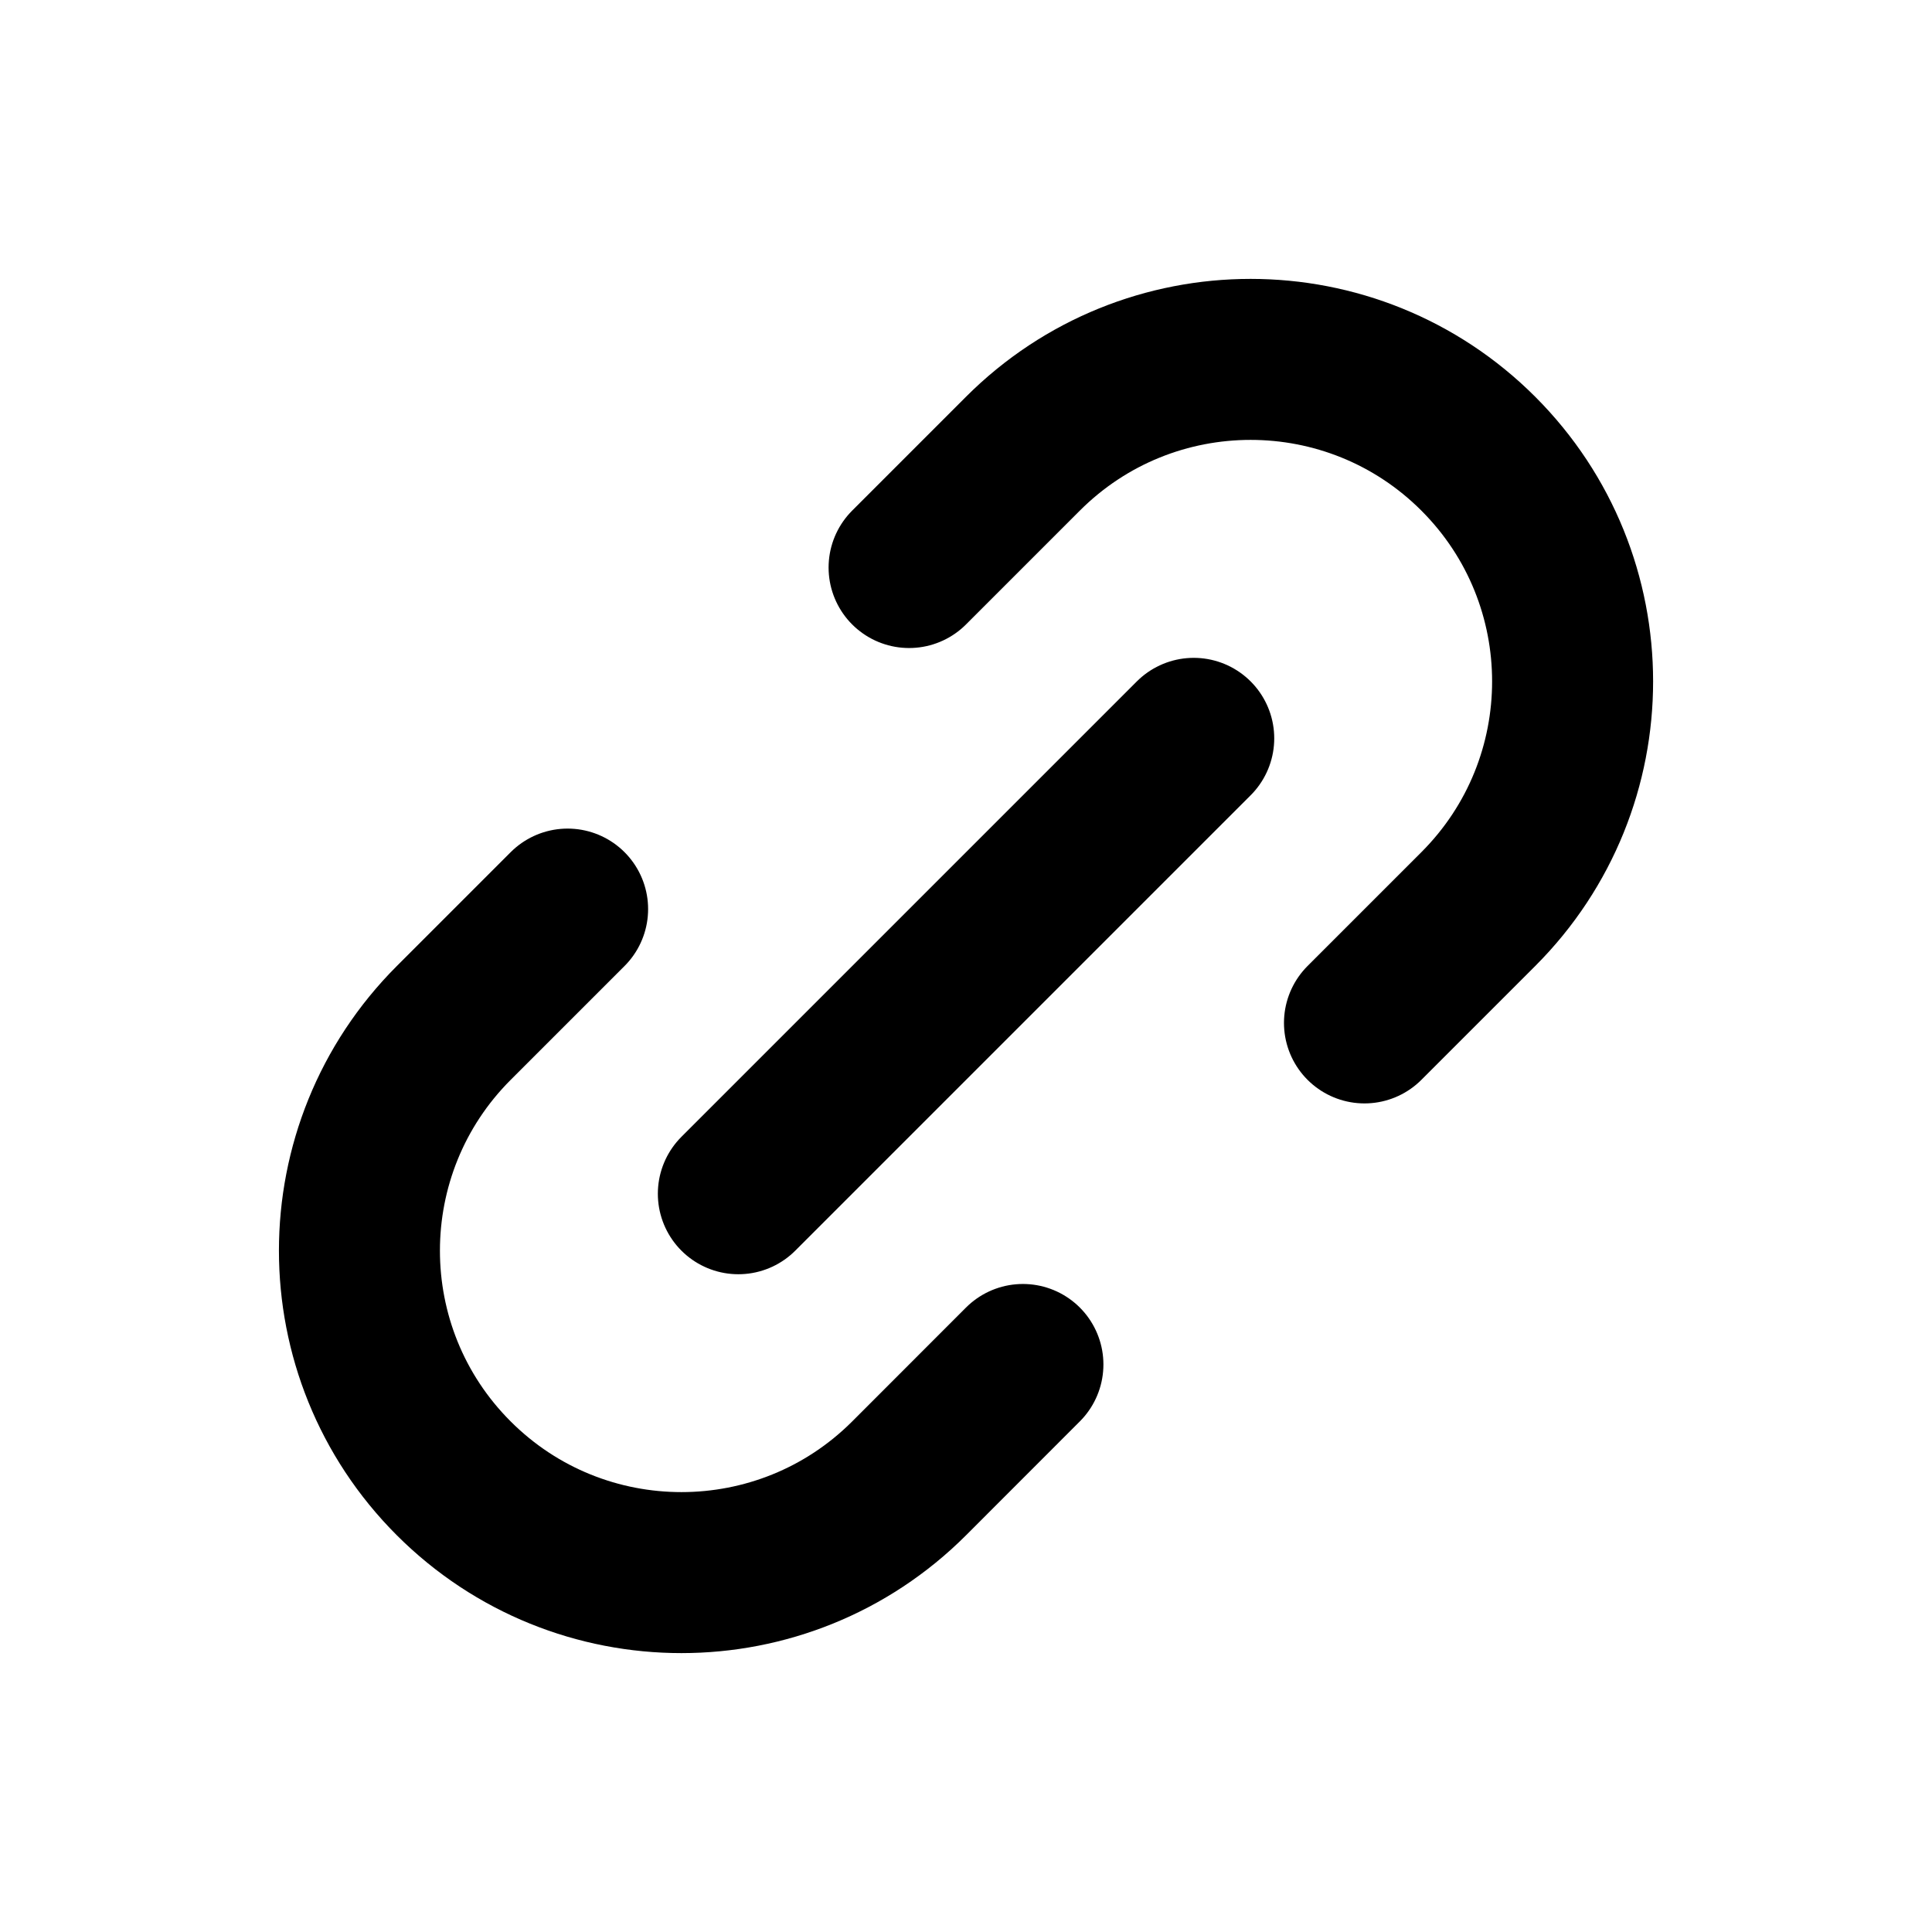
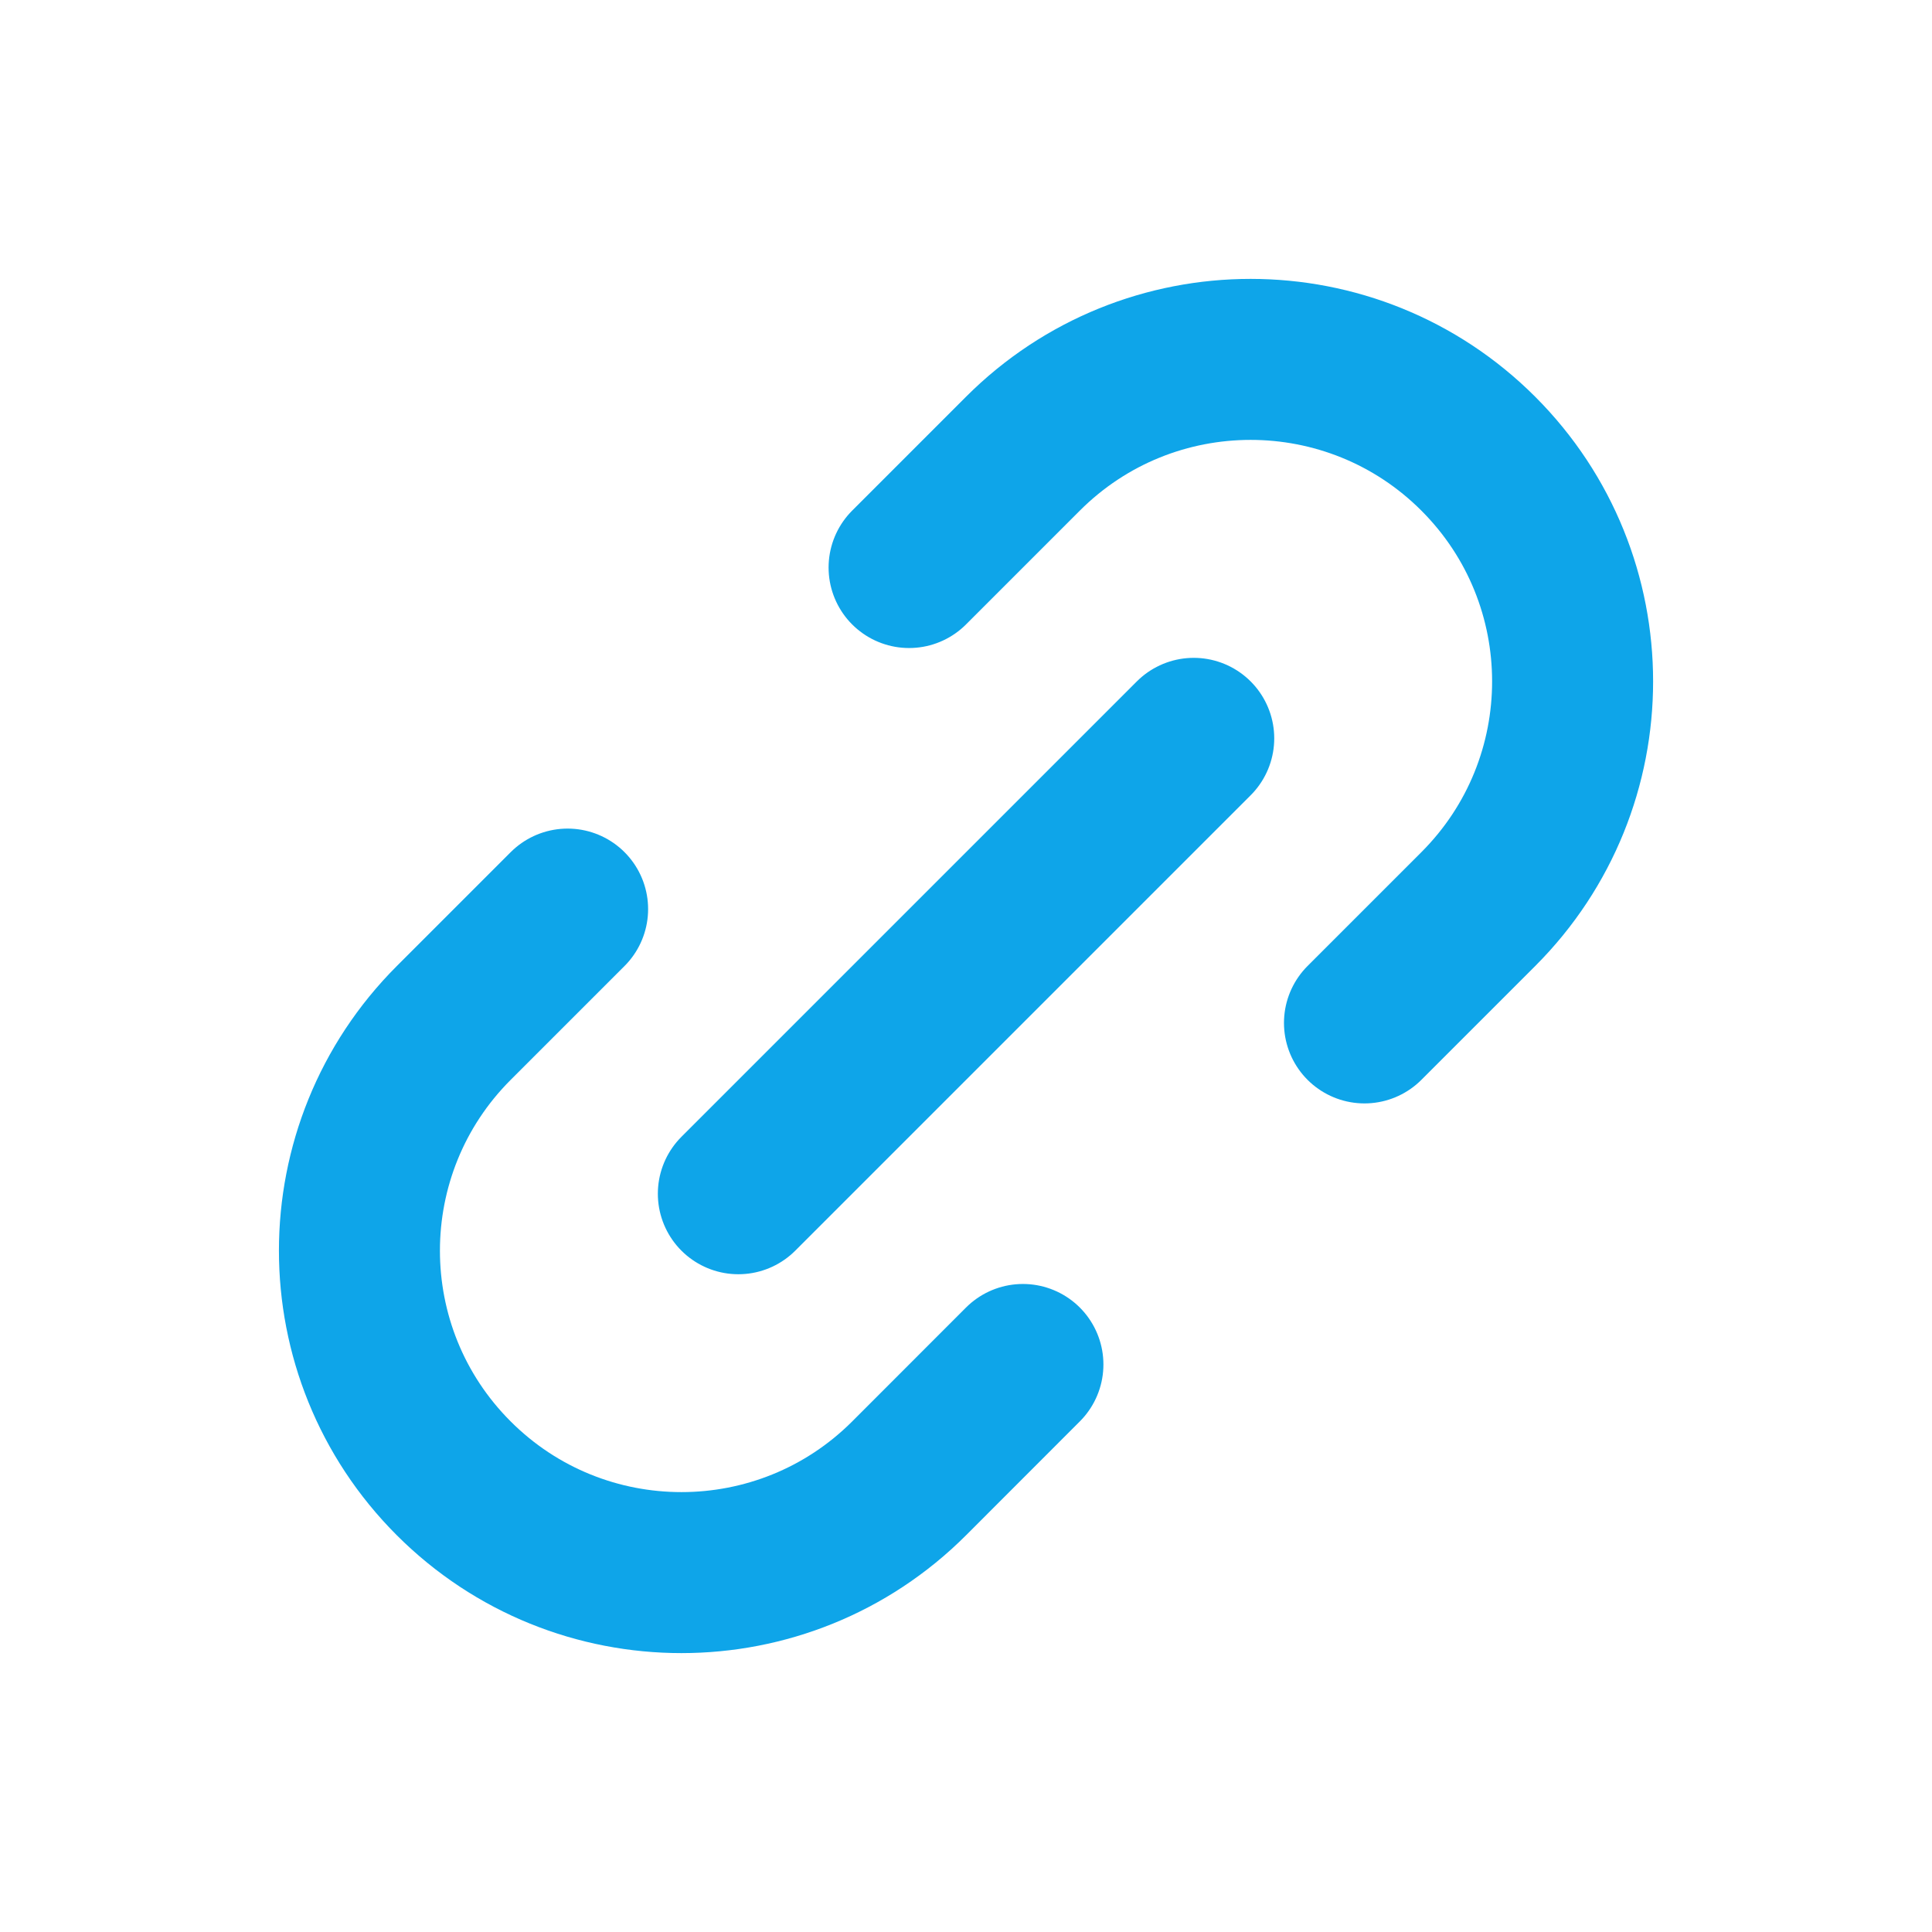
- <svg xmlns="http://www.w3.org/2000/svg" width="800px" height="800px" viewBox="0 0 24 24" fill="none">
+ <svg xmlns="http://www.w3.org/2000/svg" width="32px" height="32px" viewBox="0 0 24 24" fill="none">
  <g id="Interface / Link">
-     <path id="Vector" d="M9.172 14.829L14.829 9.172M7.051 11.293L5.637 12.707C4.075 14.269 4.074 16.802 5.636 18.364C7.198 19.926 9.732 19.926 11.294 18.364L12.707 16.95M11.293 7.05L12.707 5.636C14.269 4.074 16.802 4.074 18.364 5.636C19.926 7.198 19.926 9.731 18.364 11.293L16.95 12.707" stroke="#000000" stroke-width="2" stroke-linecap="round" stroke-linejoin="round" />
+     <path id="Vector" d="M9.172 14.829L14.829 9.172M7.051 11.293L5.637 12.707C4.075 14.269 4.074 16.802 5.636 18.364C7.198 19.926 9.732 19.926 11.294 18.364L12.707 16.95M11.293 7.05L12.707 5.636C14.269 4.074 16.802 4.074 18.364 5.636C19.926 7.198 19.926 9.731 18.364 11.293L16.95 12.707" stroke="#0ea5e9" stroke-width="2" stroke-linecap="round" stroke-linejoin="round" />
  </g>
</svg>
